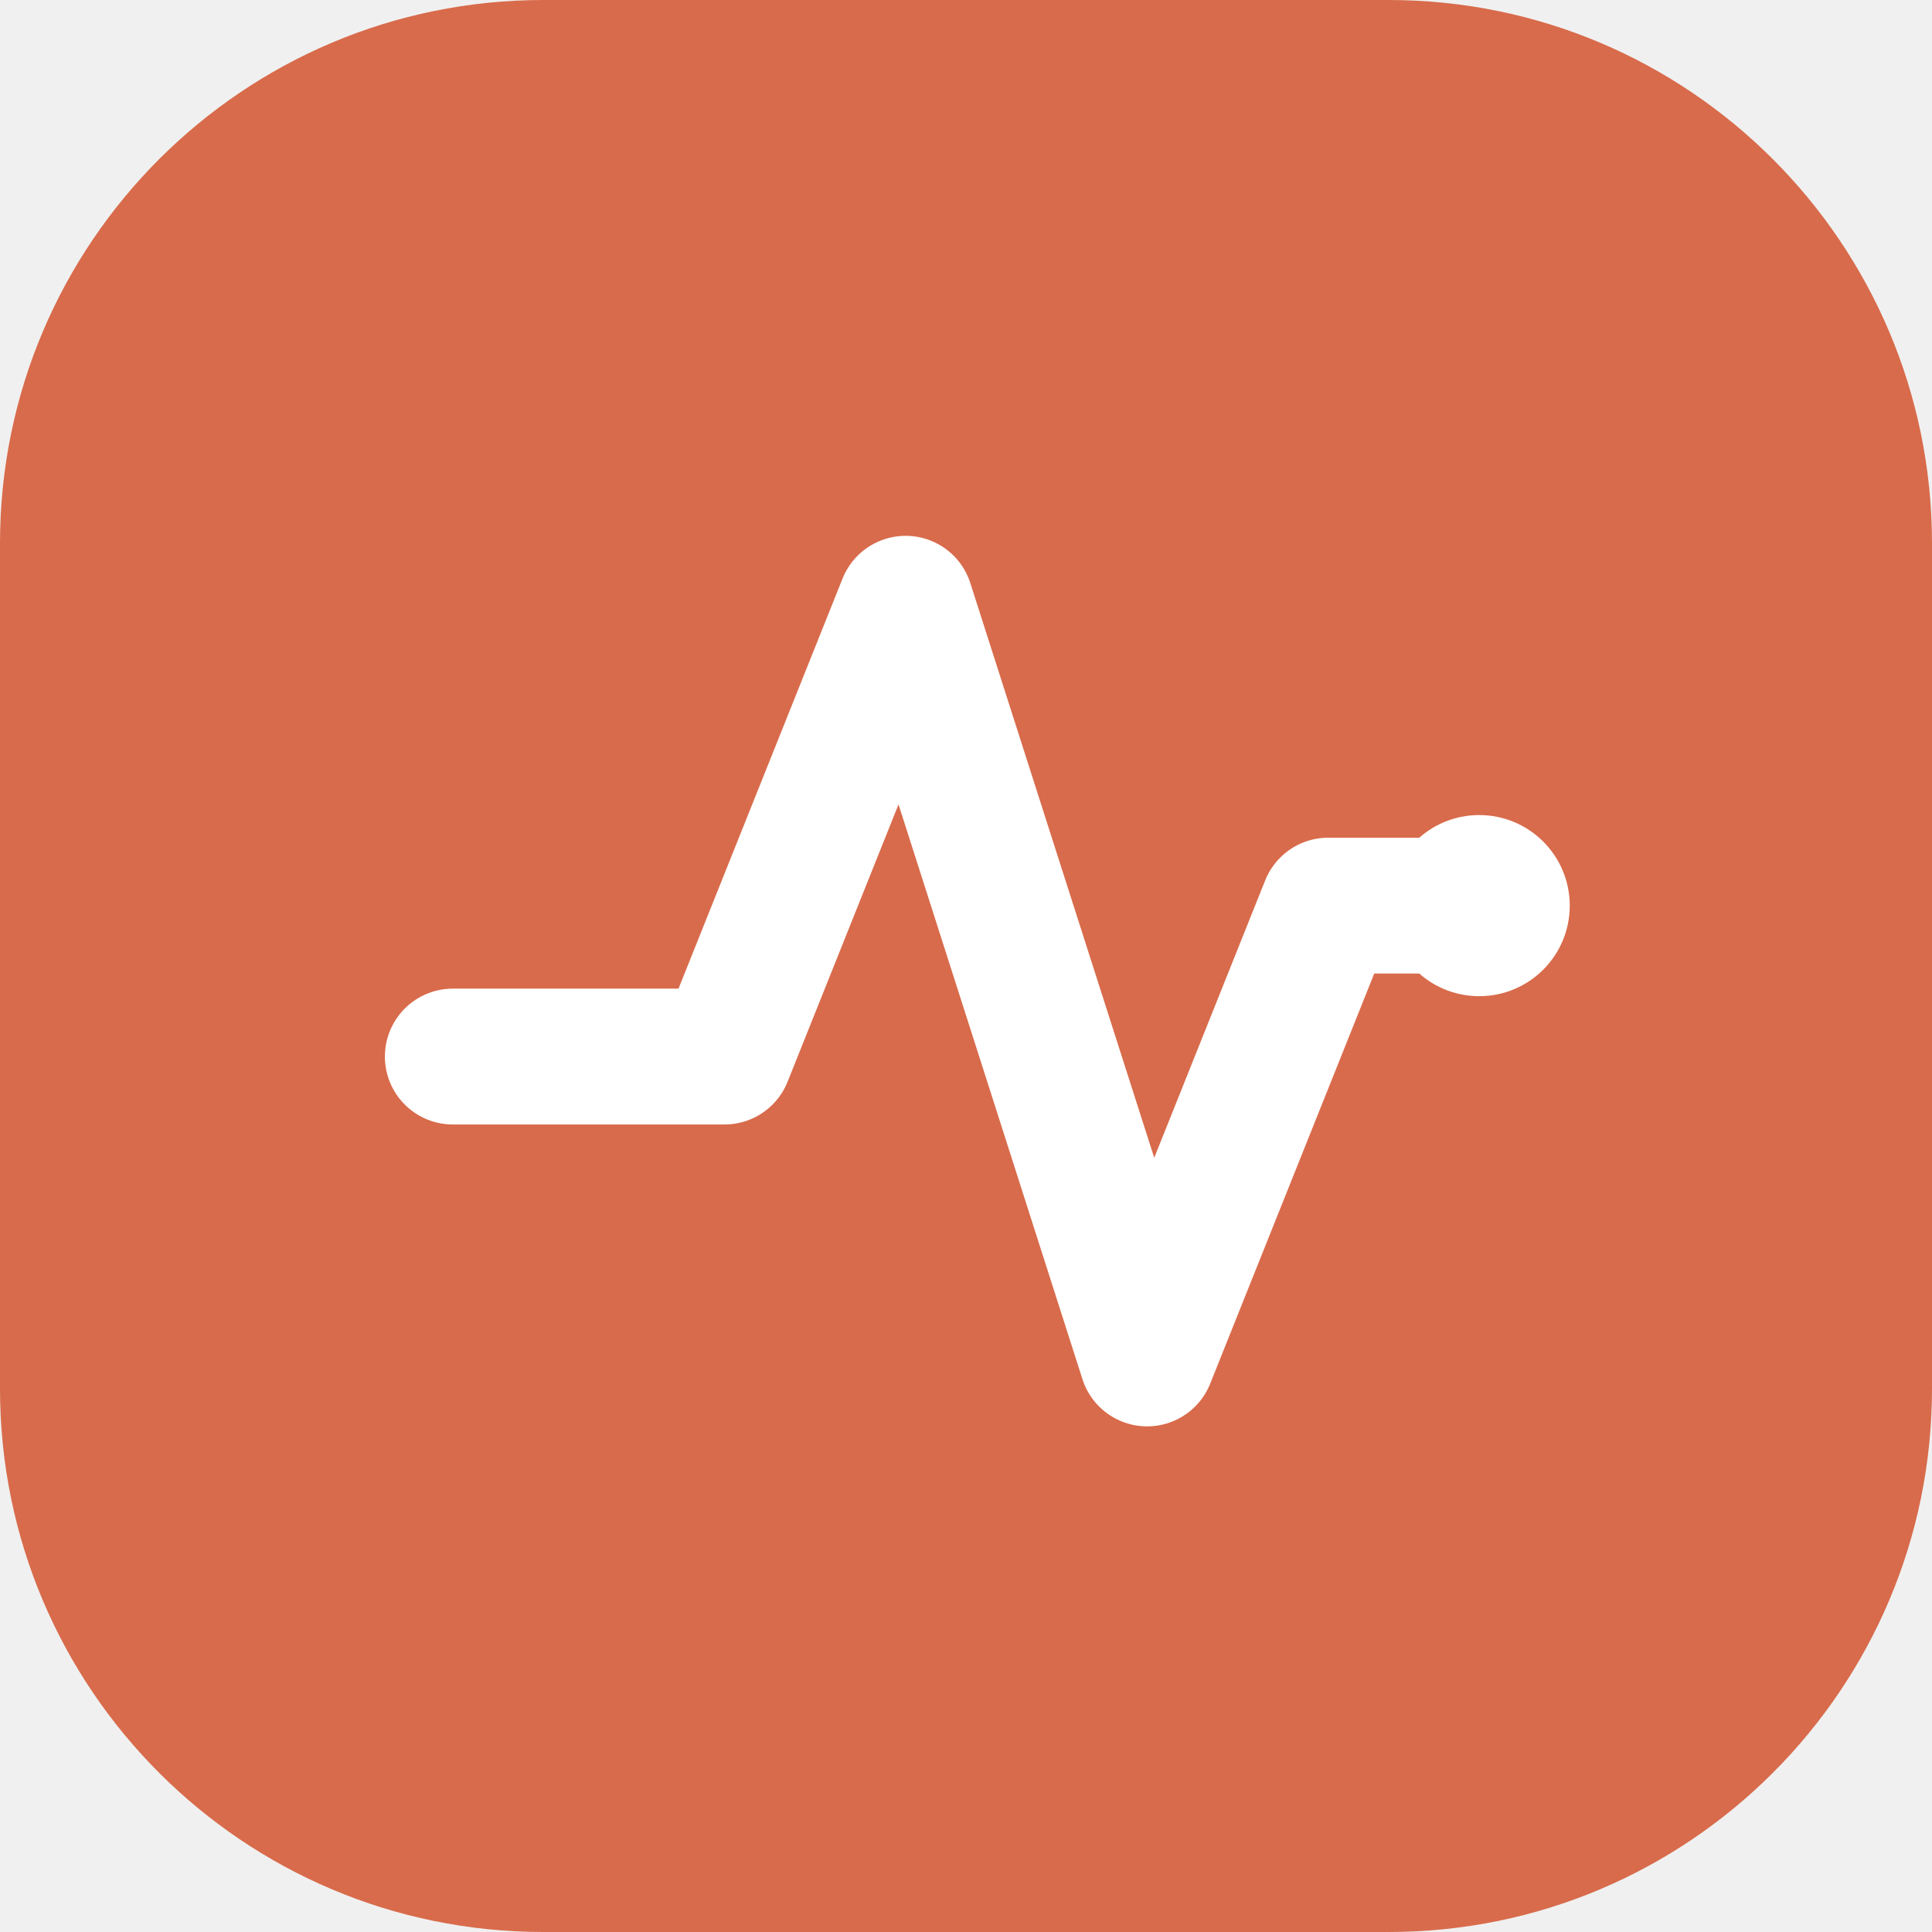
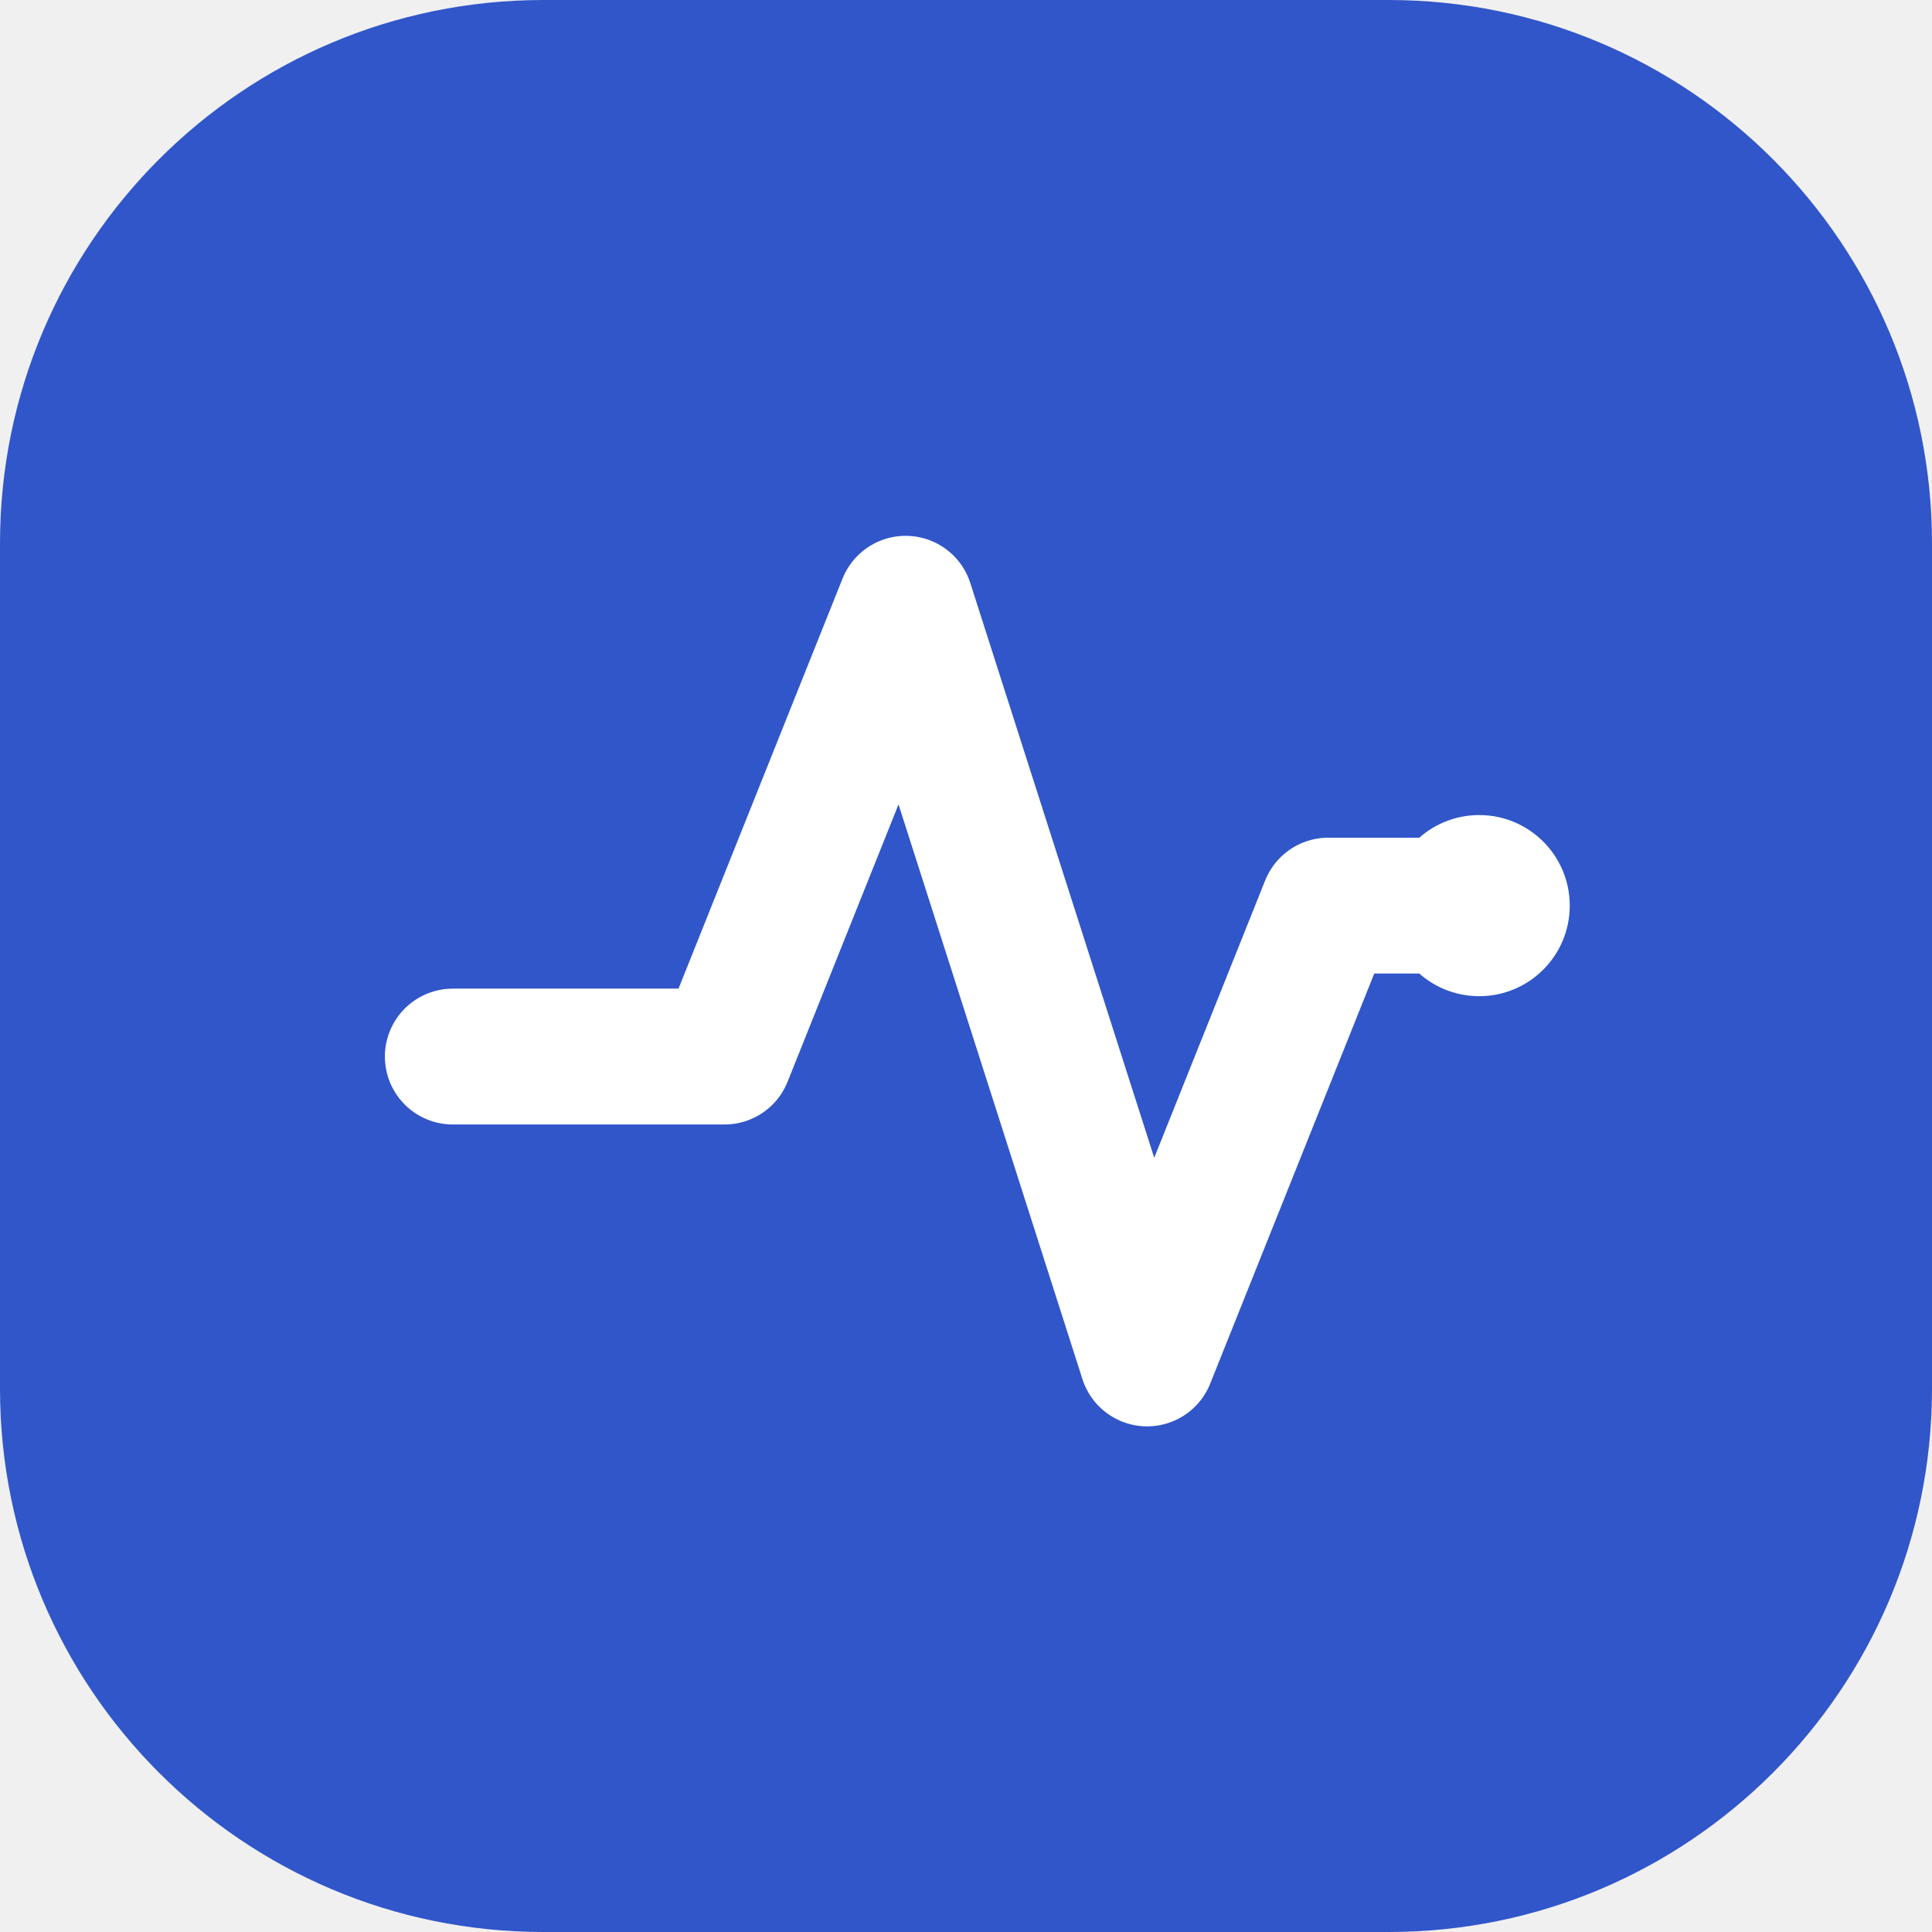
<svg xmlns="http://www.w3.org/2000/svg" viewBox="0 0 64 64">
-   <rect width="64" height="64" rx="18" fill="#d86b4b" />
+   <rect width="64" height="64" rx="18" fill="#3156c9" />
  <path d="M15 35h9l6-15 8 25 6-15h5" fill="none" stroke="#fff" stroke-width="4.5" stroke-linecap="round" stroke-linejoin="round" />
  <circle cx="49" cy="30" r="3" fill="#fff" />
</svg>
